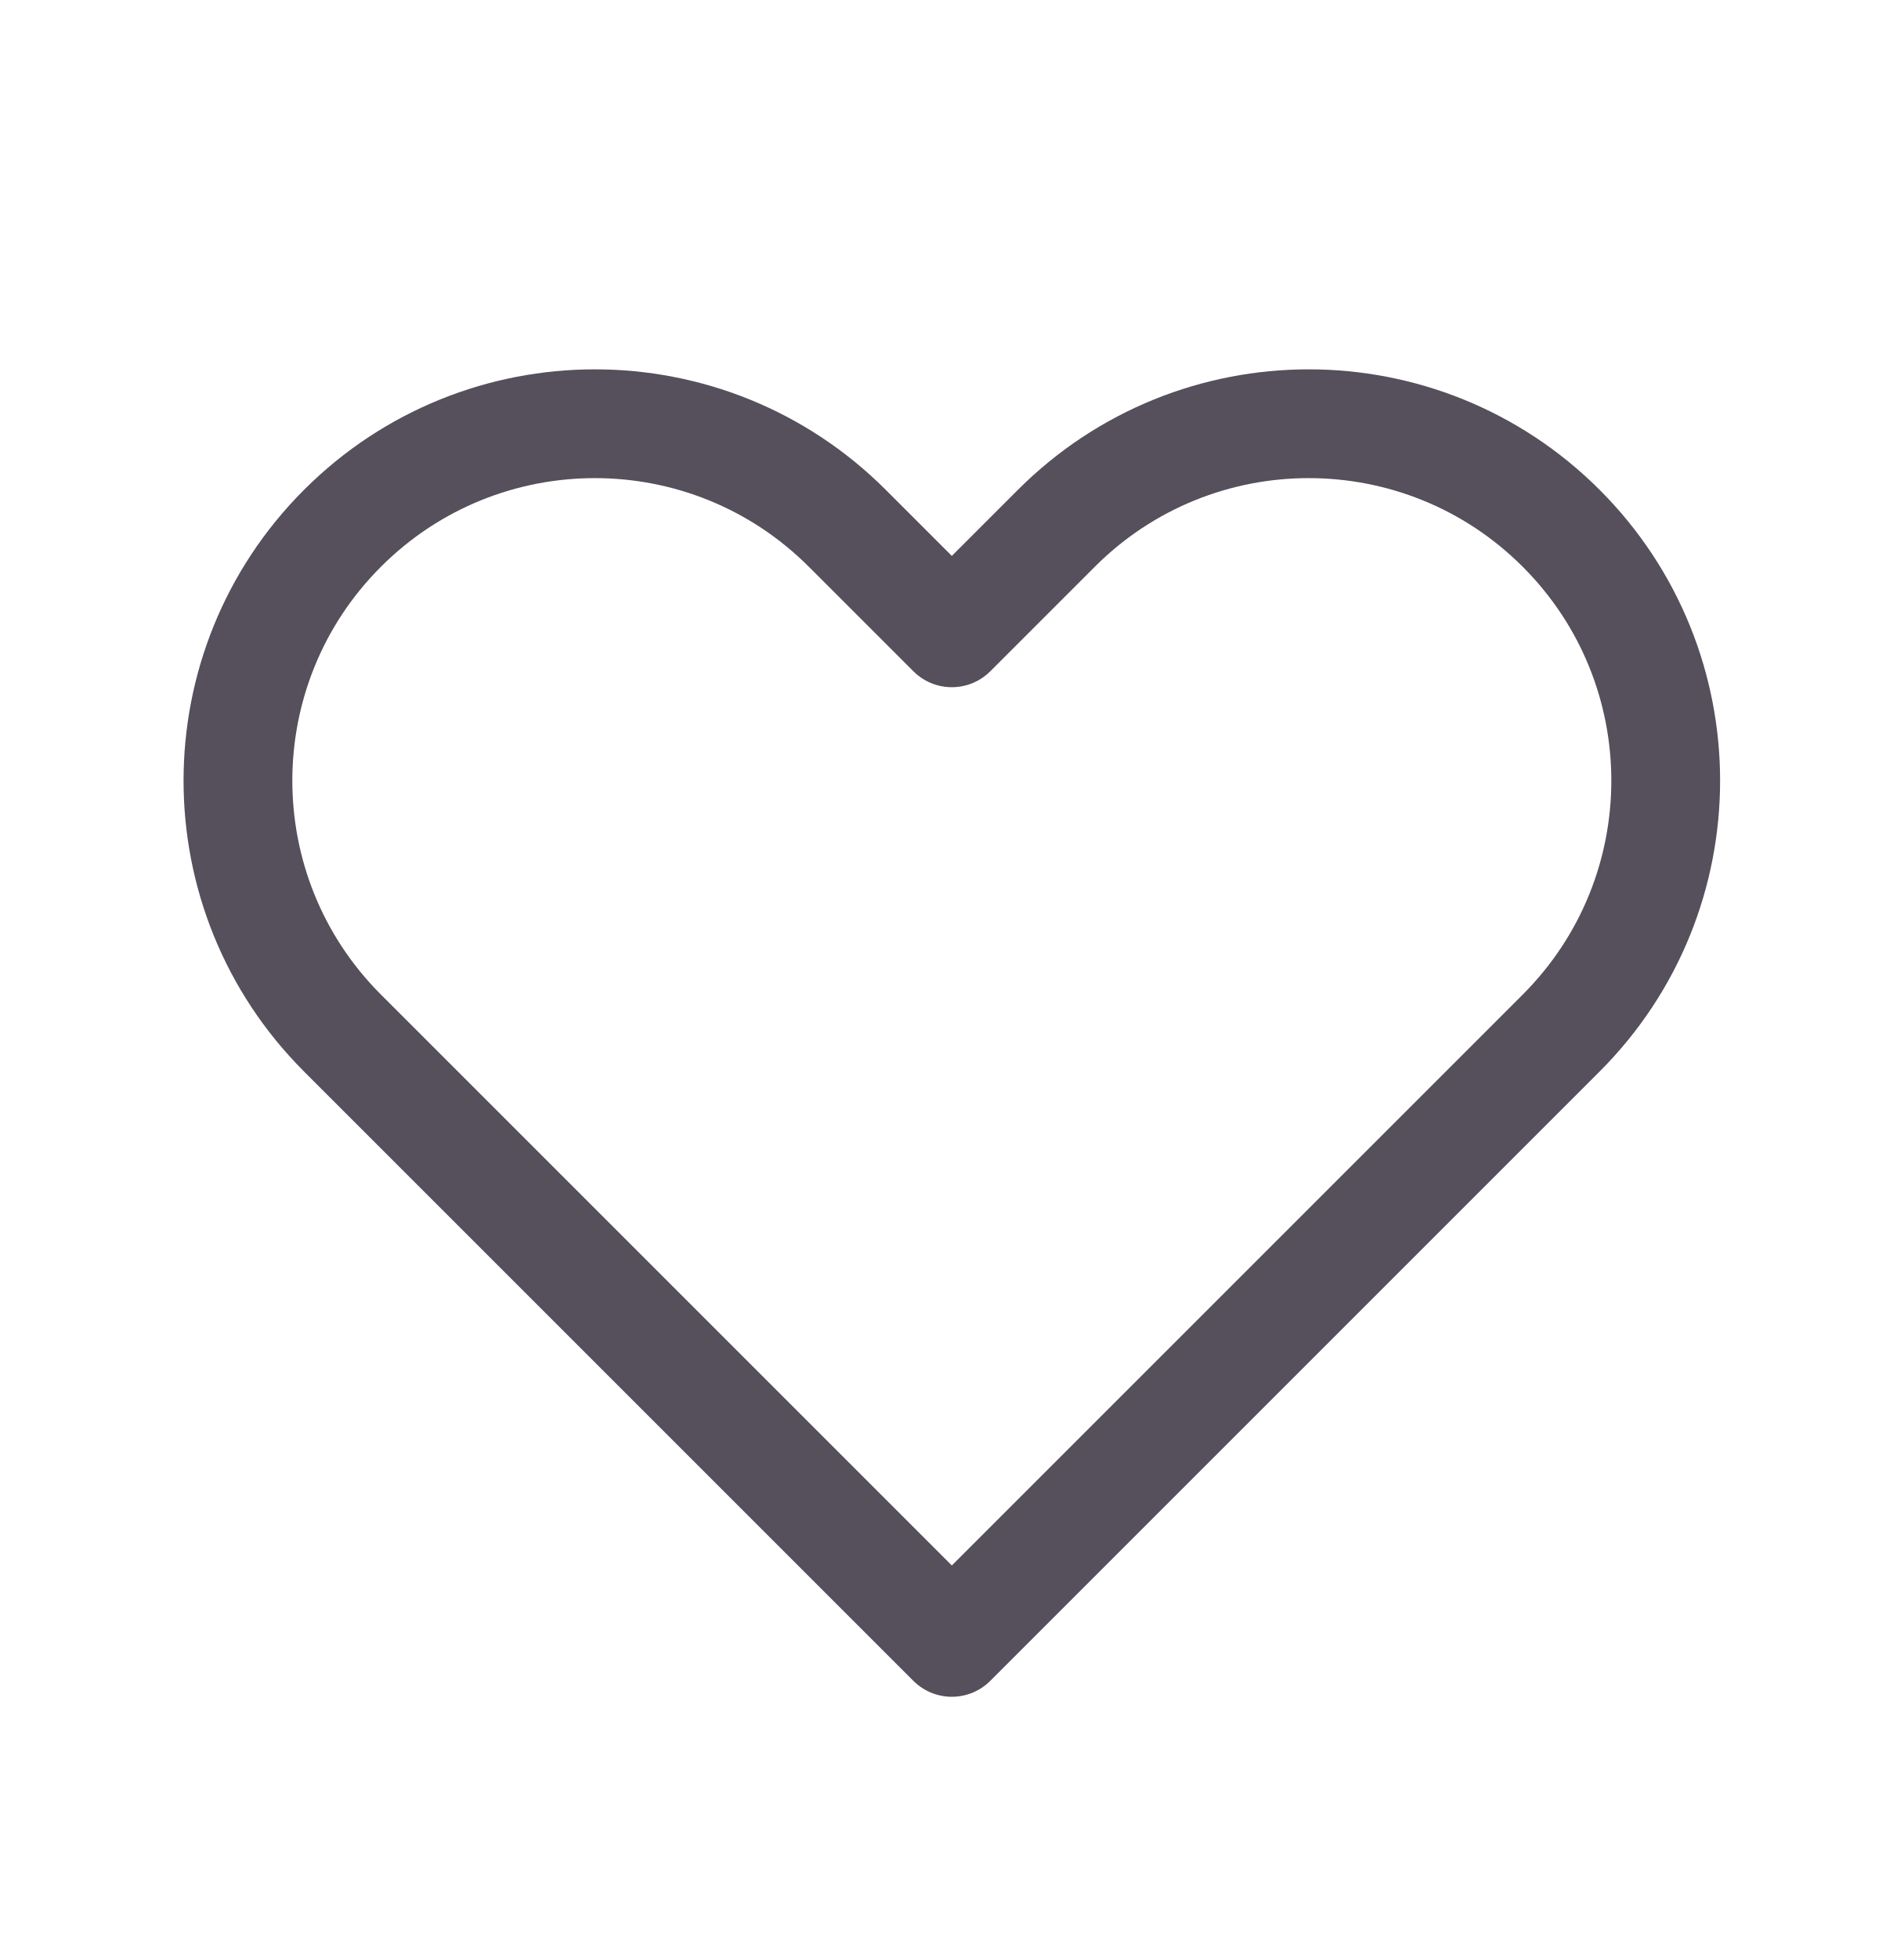
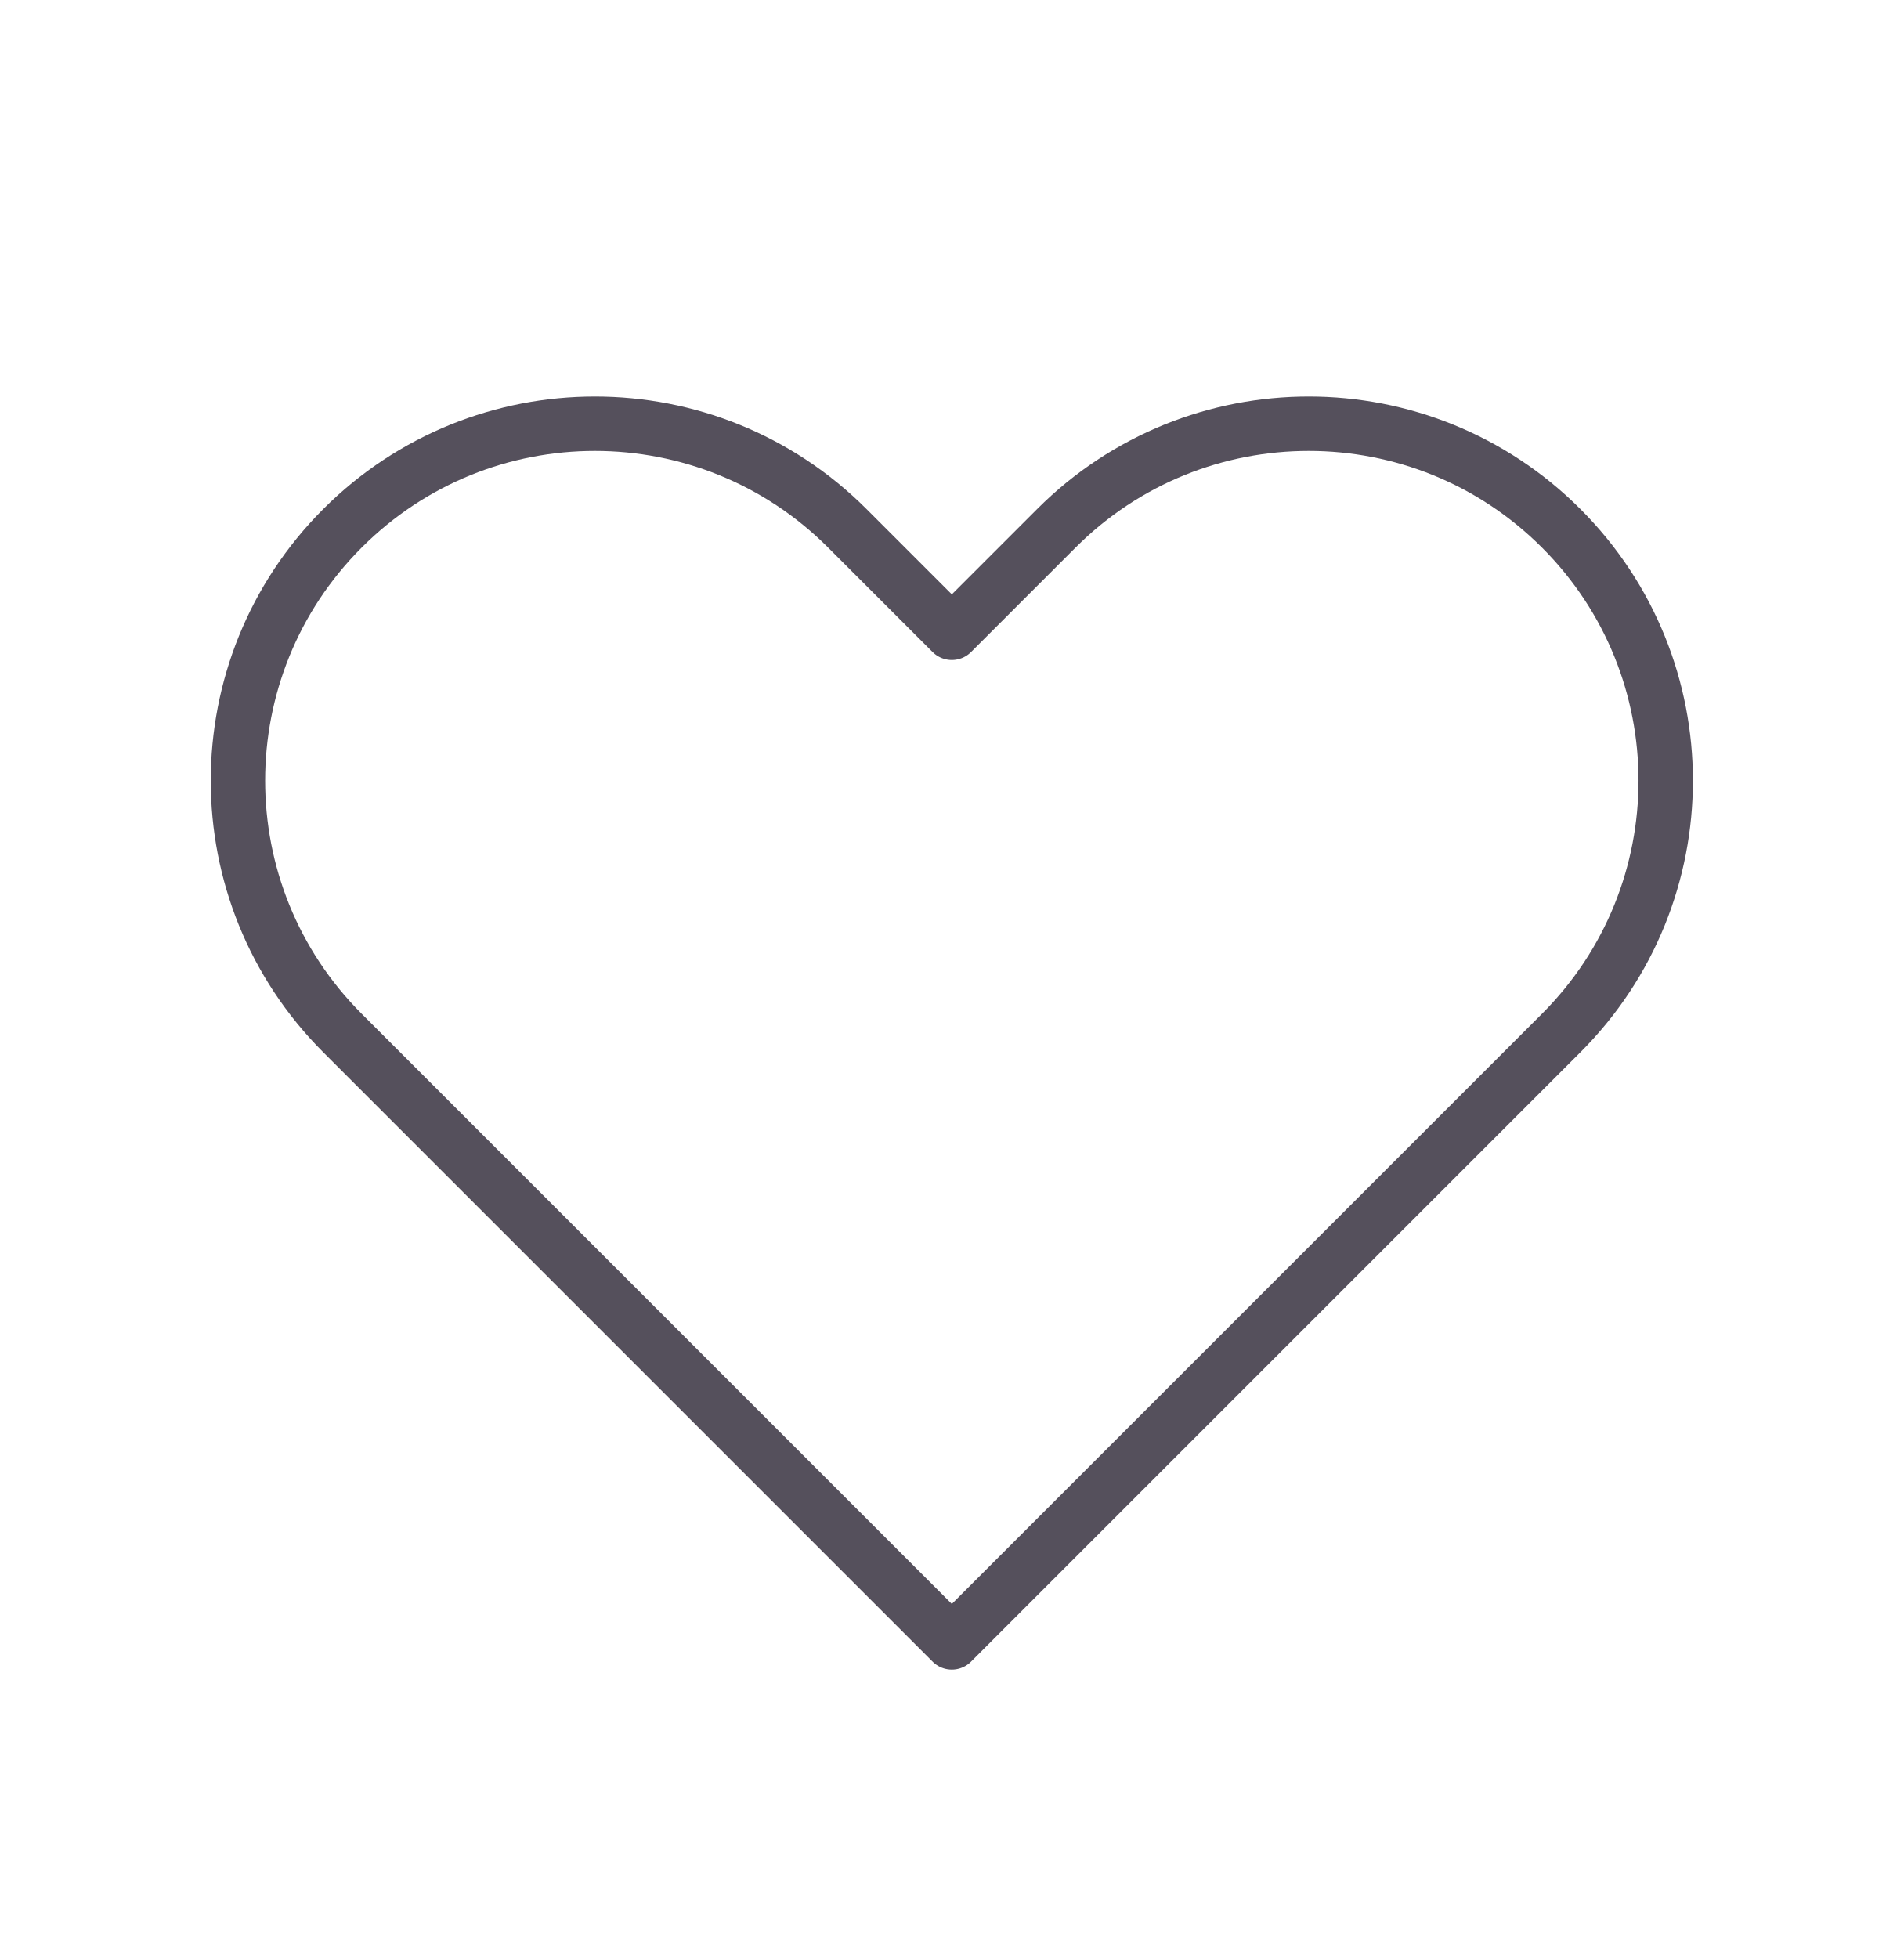
<svg xmlns="http://www.w3.org/2000/svg" width="35" height="36" viewBox="0 0 35 36" fill="none">
-   <path d="M6.297 9.713C3.734 12.276 3.734 16.431 6.297 18.994L17.5 30.197L28.703 18.994C31.266 16.431 31.266 12.276 28.703 9.713C26.14 7.15 21.985 7.15 19.422 9.713L17.5 11.635L15.578 9.713C13.015 7.15 8.86 7.15 6.297 9.713Z" stroke="#55505C" stroke-width="2" strokeLinecap="round" stroke-linejoin="round" />
+   <path d="M6.297 9.713C3.734 12.276 3.734 16.431 6.297 18.994L17.5 30.197L28.703 18.994C31.266 16.431 31.266 12.276 28.703 9.713C26.14 7.15 21.985 7.15 19.422 9.713L17.5 11.635L15.578 9.713C13.015 7.15 8.86 7.15 6.297 9.713Z" stroke="#55505C" strokeWidth="2" strokeLinecap="round" stroke-linejoin="round" />
</svg>
